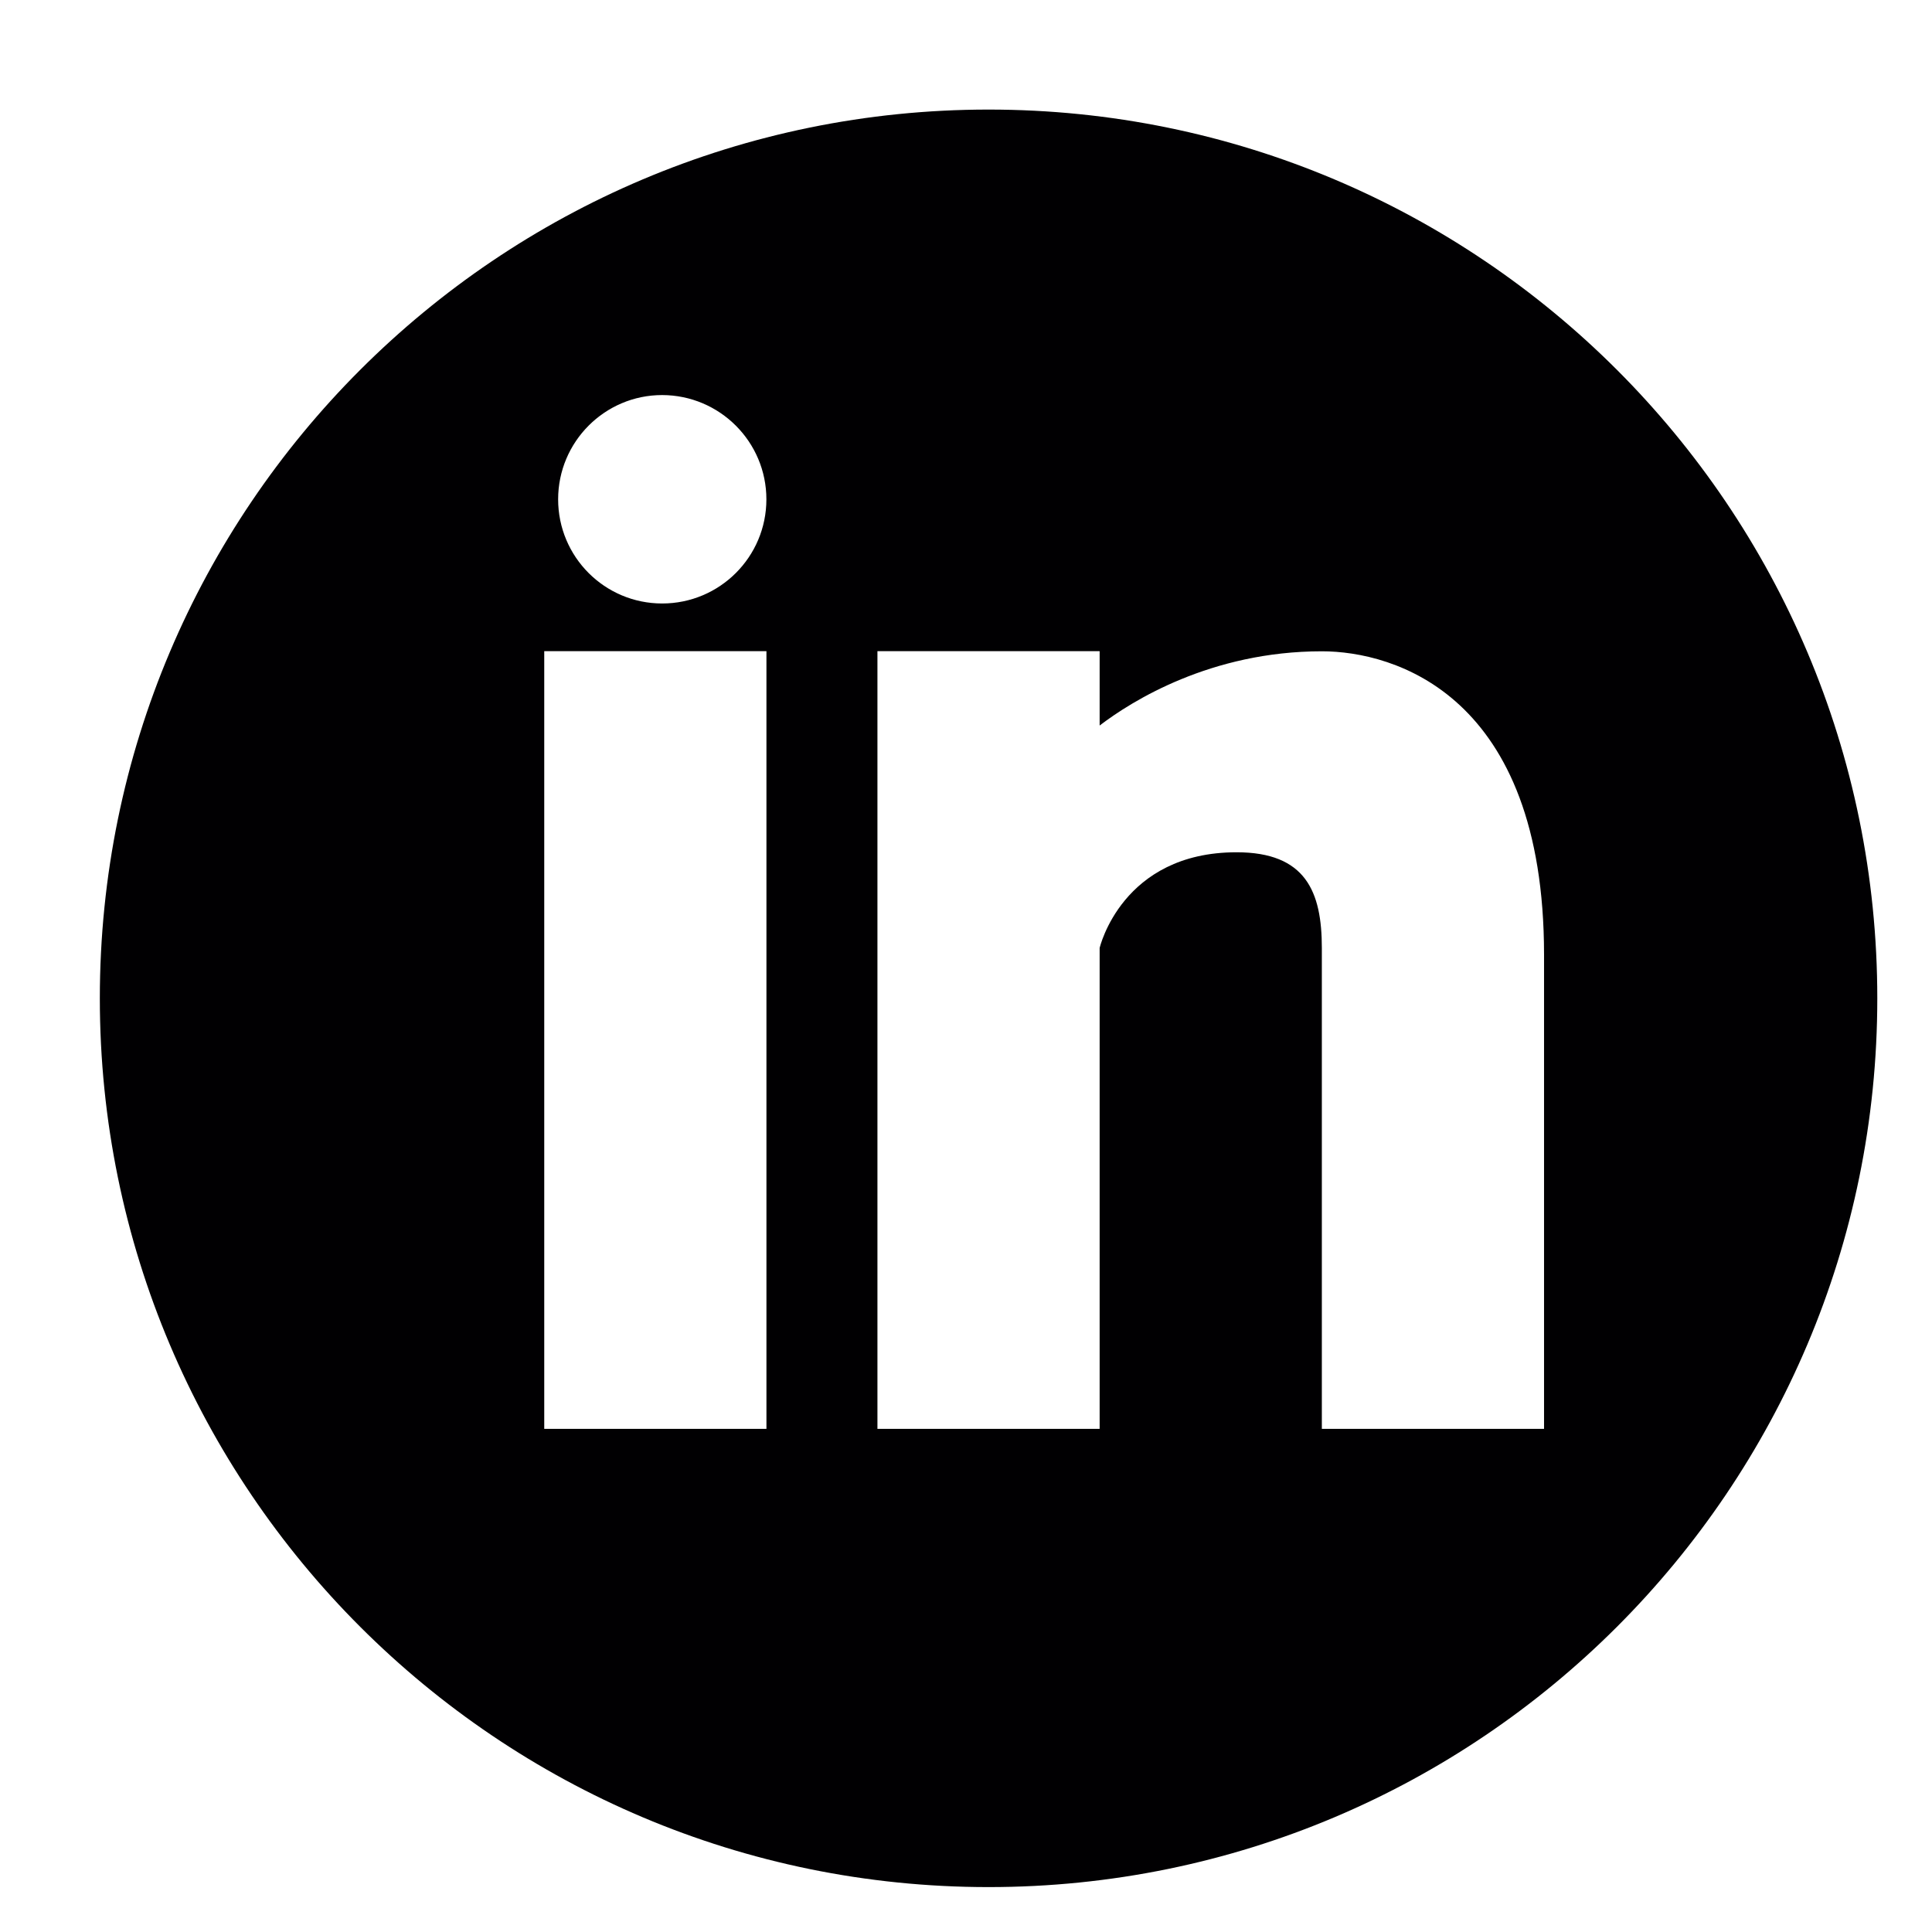
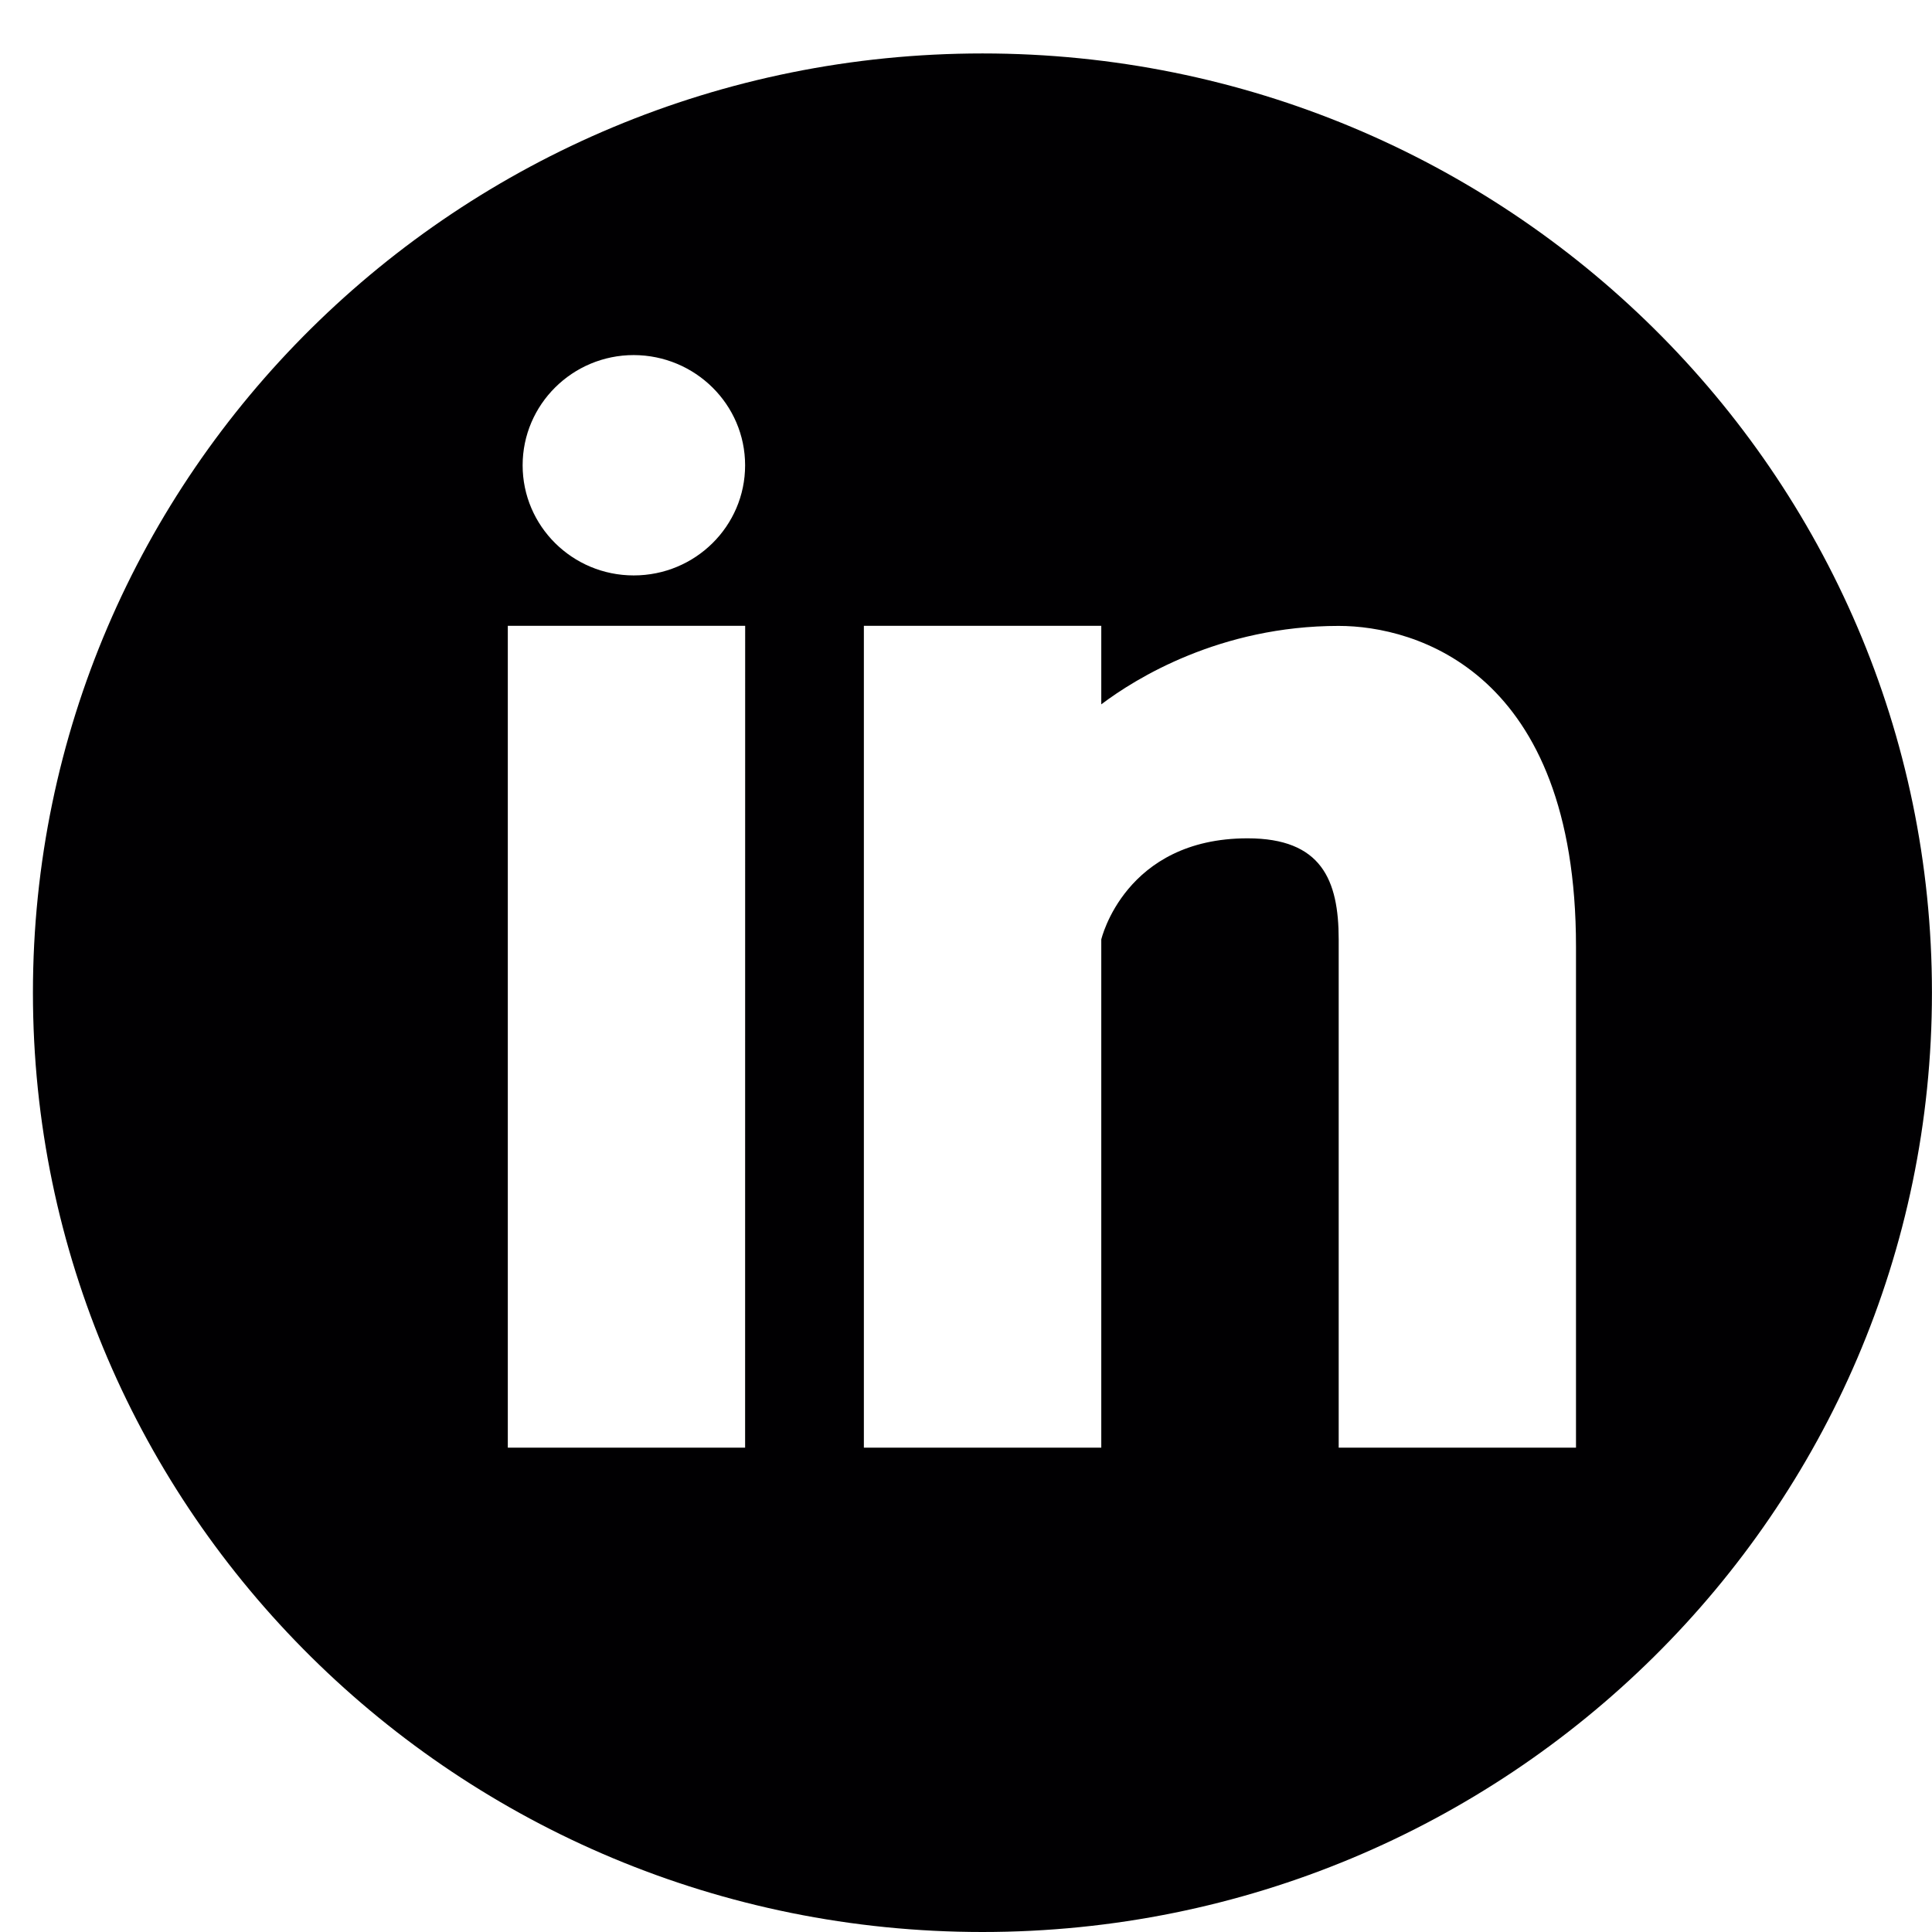
- <svg xmlns="http://www.w3.org/2000/svg" version="1.1" id="Capa_1" x="0px" y="0px" width="35.318px" height="35.318px" viewBox="0 0 35.318 35.318" enable-background="new 0 0 35.318 35.318" xml:space="preserve">
+ <svg xmlns="http://www.w3.org/2000/svg" version="1.2" baseProfile="tiny" id="Capa_1" x="0px" y="0px" width="35.318px" height="35.318px" viewBox="0 0 35.318 35.318" xml:space="preserve">
  <g>
    <g>
-       <path fill="#010002" d="M18.072,2.003C9.1,2.003,1.825,9.278,1.825,18.25c0,8.973,7.275,16.247,16.247,16.247    s16.246-7.274,16.246-16.247C34.318,9.276,27.043,2.003,18.072,2.003z M14.01,26.12H9.949V11.904h4.062V26.12z M12.105,11.032    c-1.052,0-1.902-0.853-1.902-1.904c0-1.052,0.853-1.906,1.902-1.906c1.052,0.002,1.905,0.855,1.905,1.906    C14.01,10.18,13.157,11.032,12.105,11.032z M28.226,26.12h-4.062v-8.79c0-1.03-0.294-1.75-1.559-1.75    c-2.099,0-2.503,1.75-2.503,1.75v8.79h-4.062V11.904h4.062v1.359c0.582-0.445,2.031-1.357,4.062-1.357    c1.317,0,4.062,0.788,4.062,5.548V26.12z" />
+       <path fill="#010002" d="M17.961,0.977c-9.587,0-17.359,7.688-17.359,17.17S8.375,35.318,17.96,35.318    c9.584,0,17.357-7.689,17.357-17.171C35.32,8.663,27.546,0.977,17.961,0.977z M13.621,26.464H9.283V11.44h4.339L13.621,26.464    L13.621,26.464z M11.585,10.519c-1.122,0-2.031-0.902-2.031-2.013c0-1.112,0.912-2.015,2.031-2.015    c1.124,0.003,2.036,0.904,2.036,2.015C13.621,9.617,12.711,10.519,11.585,10.519z M28.81,26.464h-4.338v-9.29    c0-1.089-0.315-1.849-1.666-1.849c-2.244,0-2.674,1.849-2.674,1.849v9.29h-4.34V11.44h4.34v1.436    c0.621-0.47,2.17-1.434,4.34-1.434c1.405,0,4.338,0.833,4.338,5.862V26.464z" />
    </g>
  </g>
</svg>
